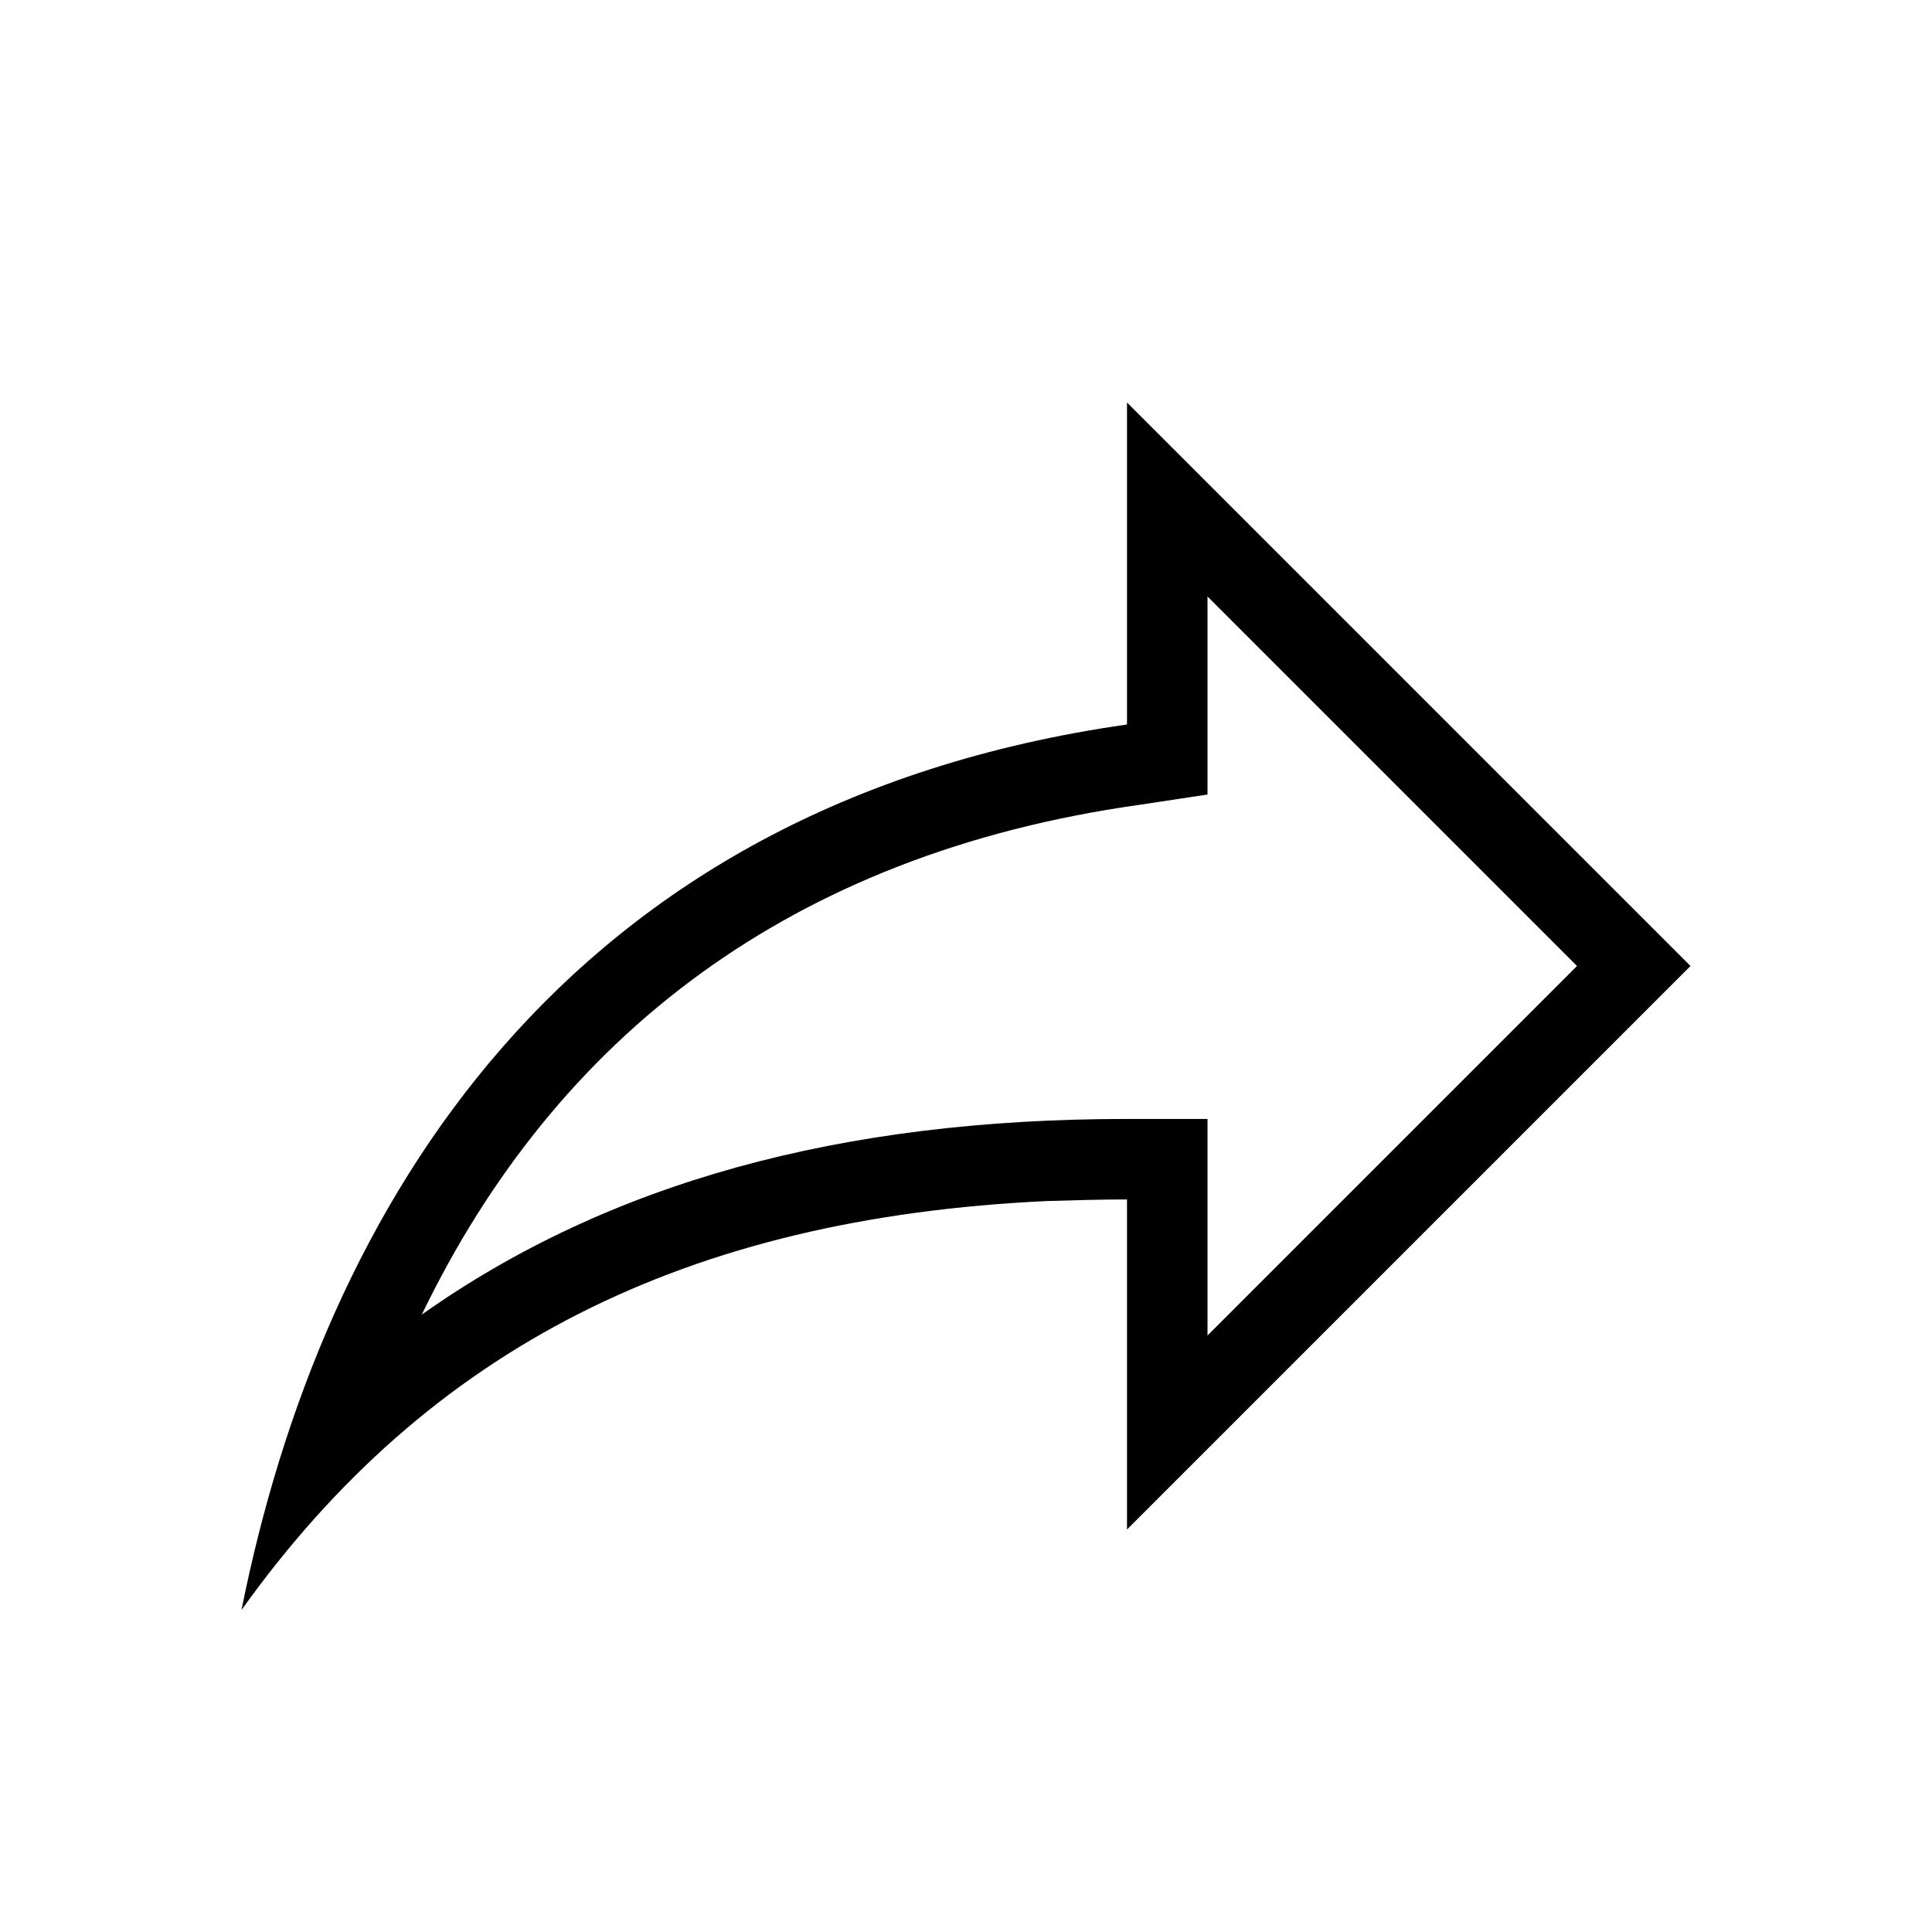
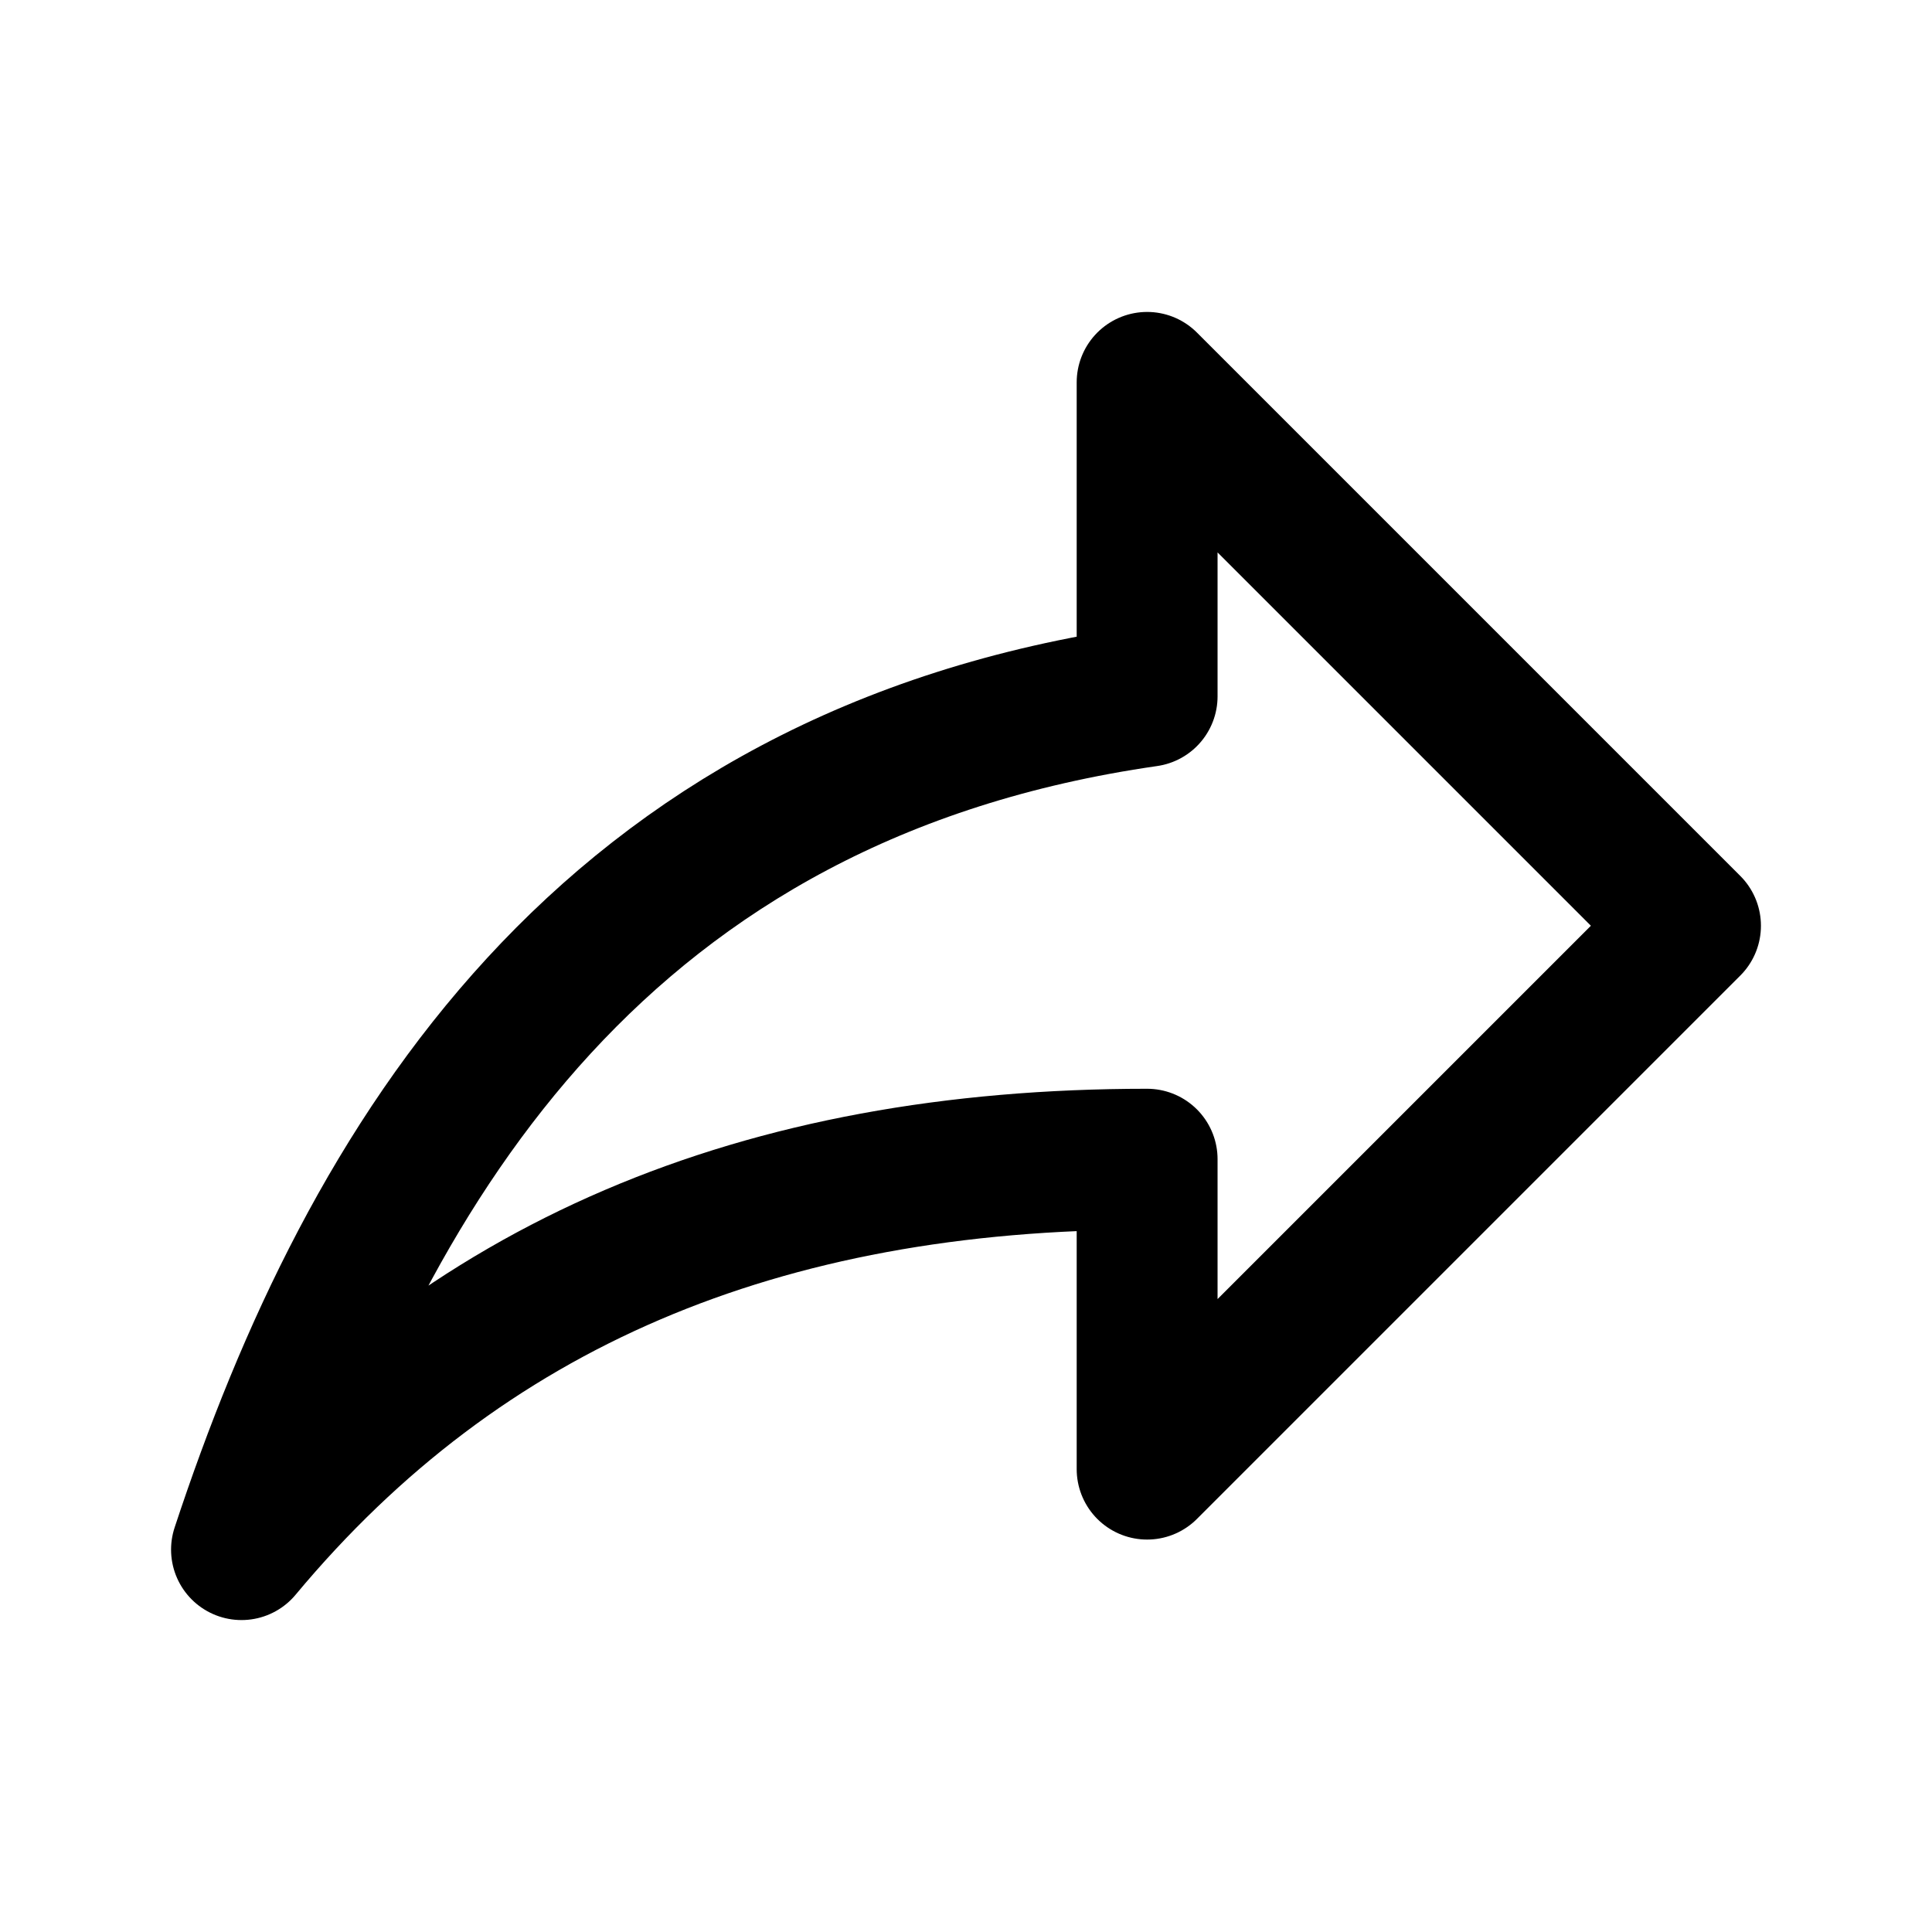
- <svg xmlns="http://www.w3.org/2000/svg" width="1em" height="1em" viewBox="0 0 24 24">
-   <path fill="currentColor" d="M19.59 12L15 7.41v2.46l-.86.13c-4.31.61-7.23 2.87-8.9 6.33c2.32-1.64 5.2-2.43 8.76-2.43h1v2.69m-2-1.69v.02c-4.47.21-7.67 1.82-10 5.08c1-5 4-10 11-11V5l7 7l-7 7v-4.1c-.33 0-.66.01-1 .02Z" />
+ <svg xmlns="http://www.w3.org/2000/svg" width="24" height="24" viewBox="0 0 24 24" fill="none" stroke="currentColor" stroke-width="1.75" stroke-linecap="round" stroke-linejoin="round">
+   <path d="m21 11.5-6.75-6.75v3.9C7.5 9.62 4.6 14.4 3 19.25c2.75-3.3 6.45-4.85 11.25-4.85v3.85L21 11.5Z" />
</svg>
